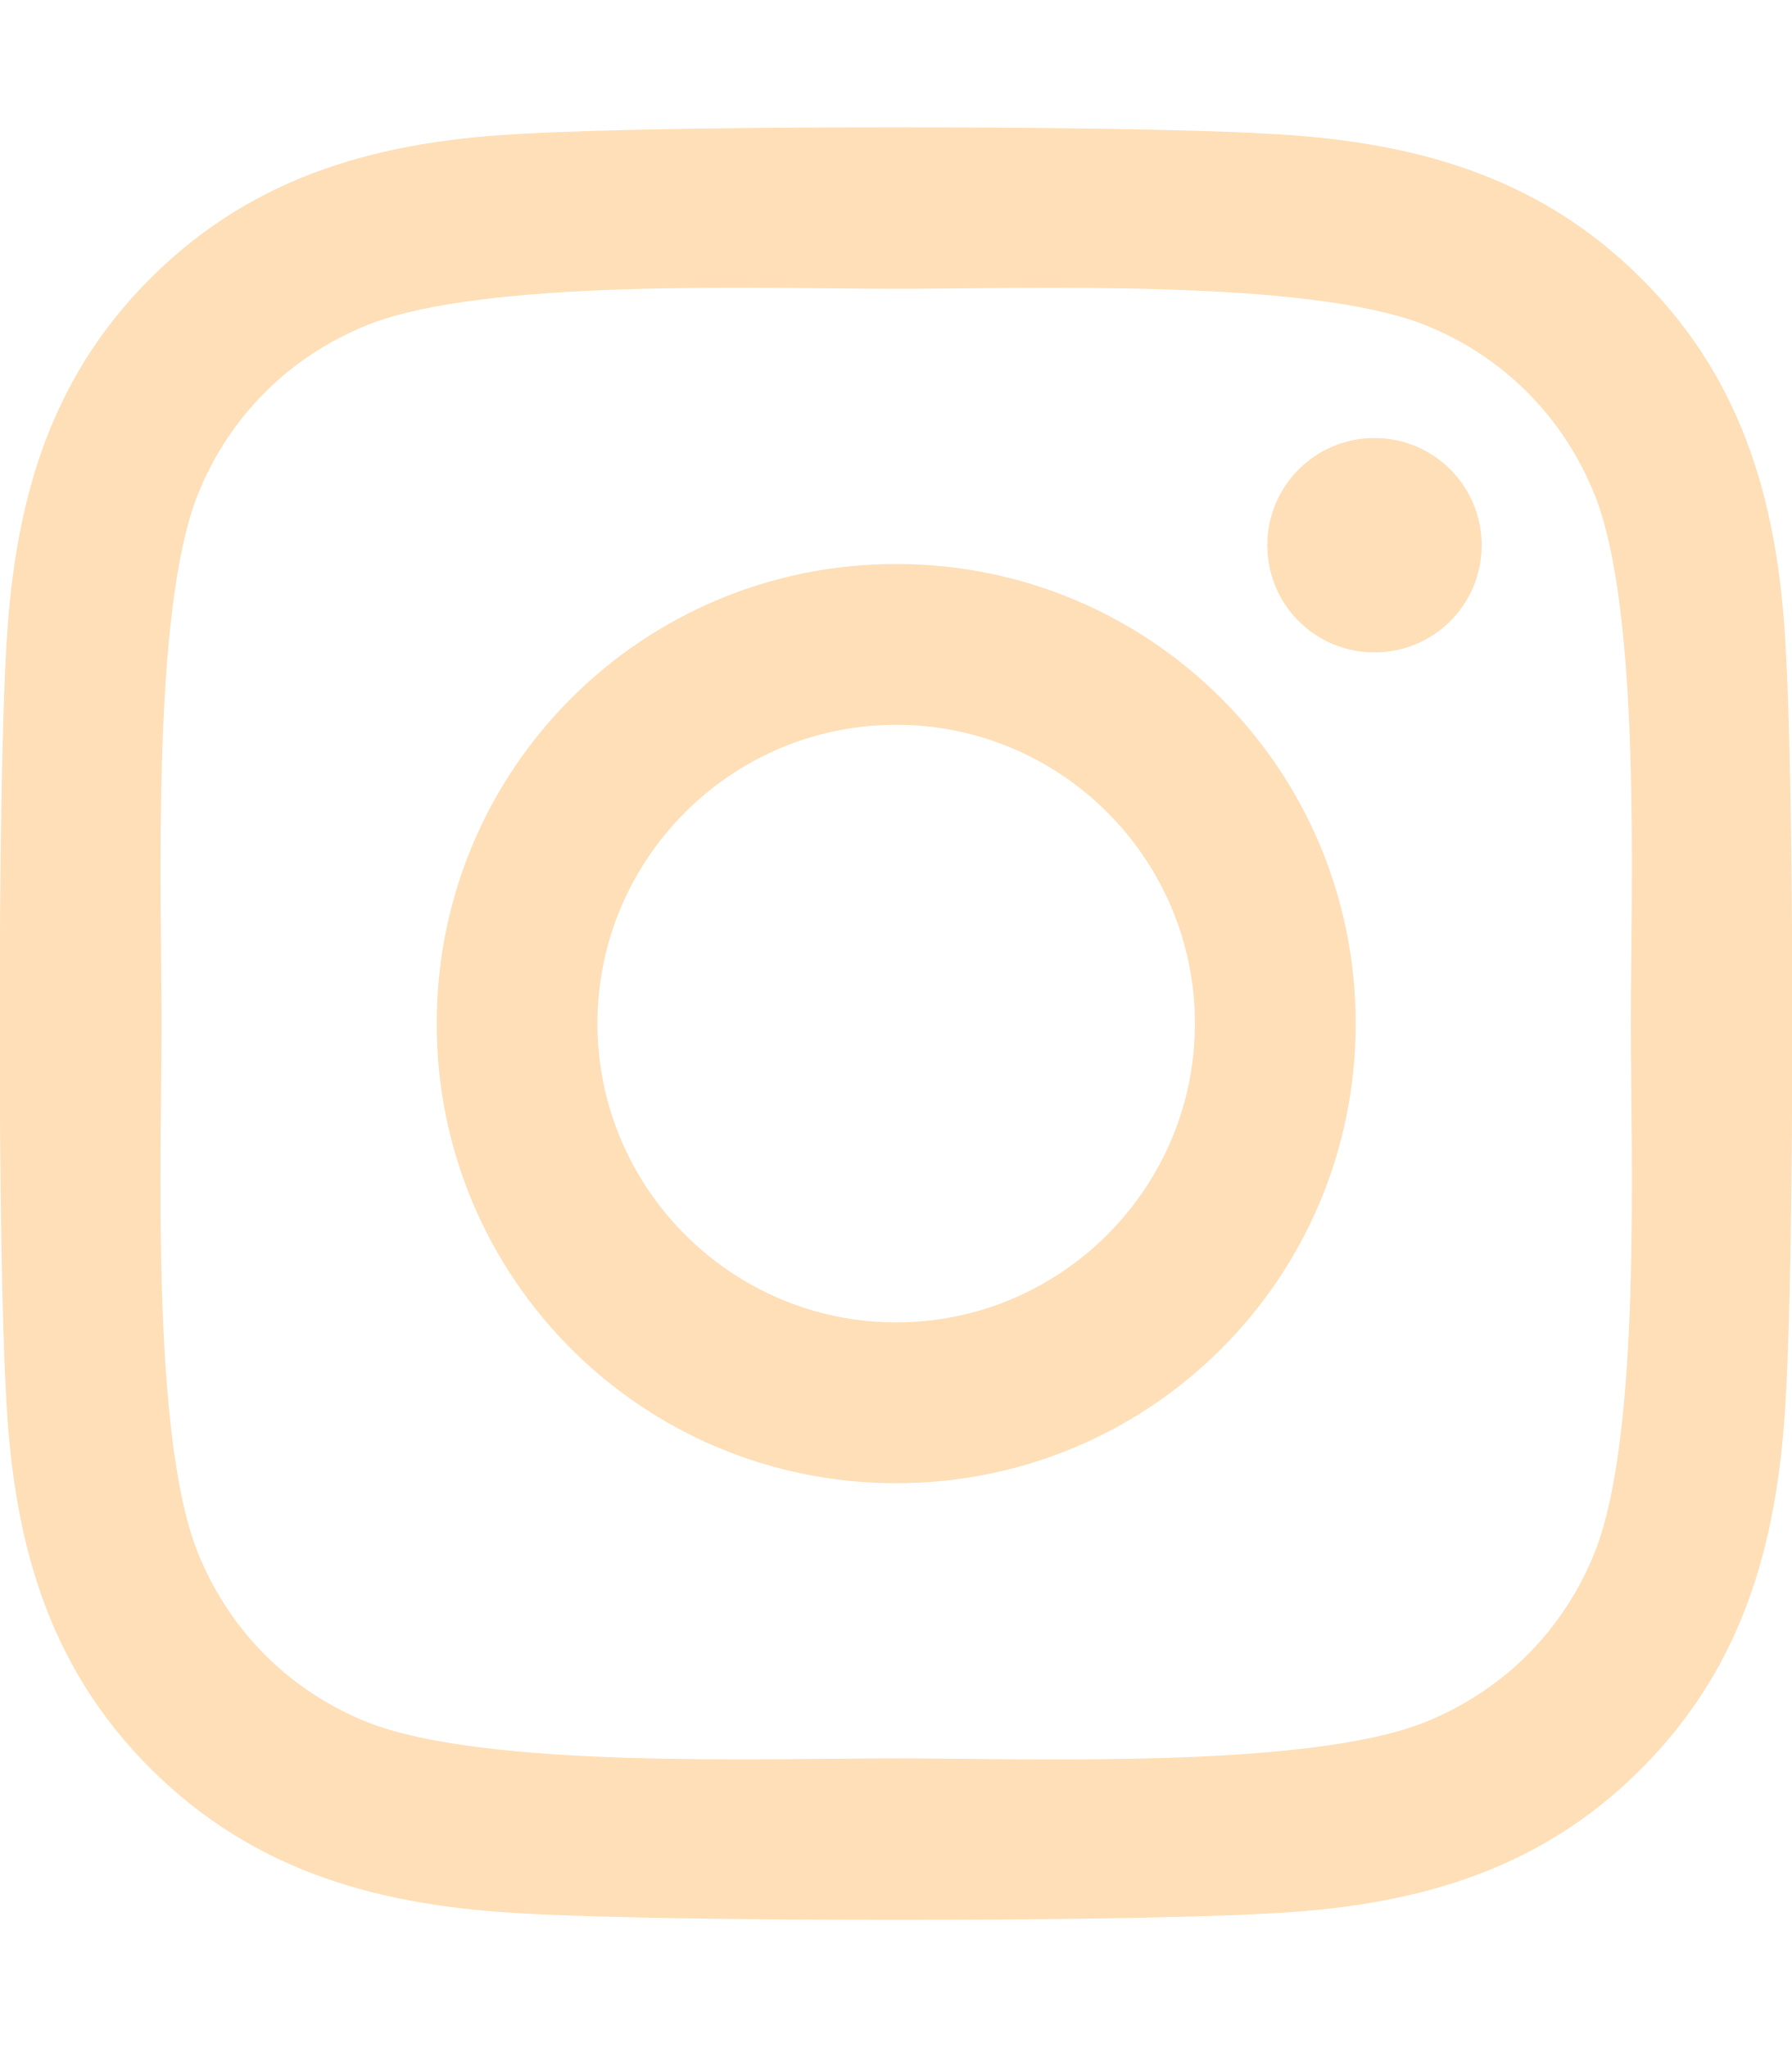
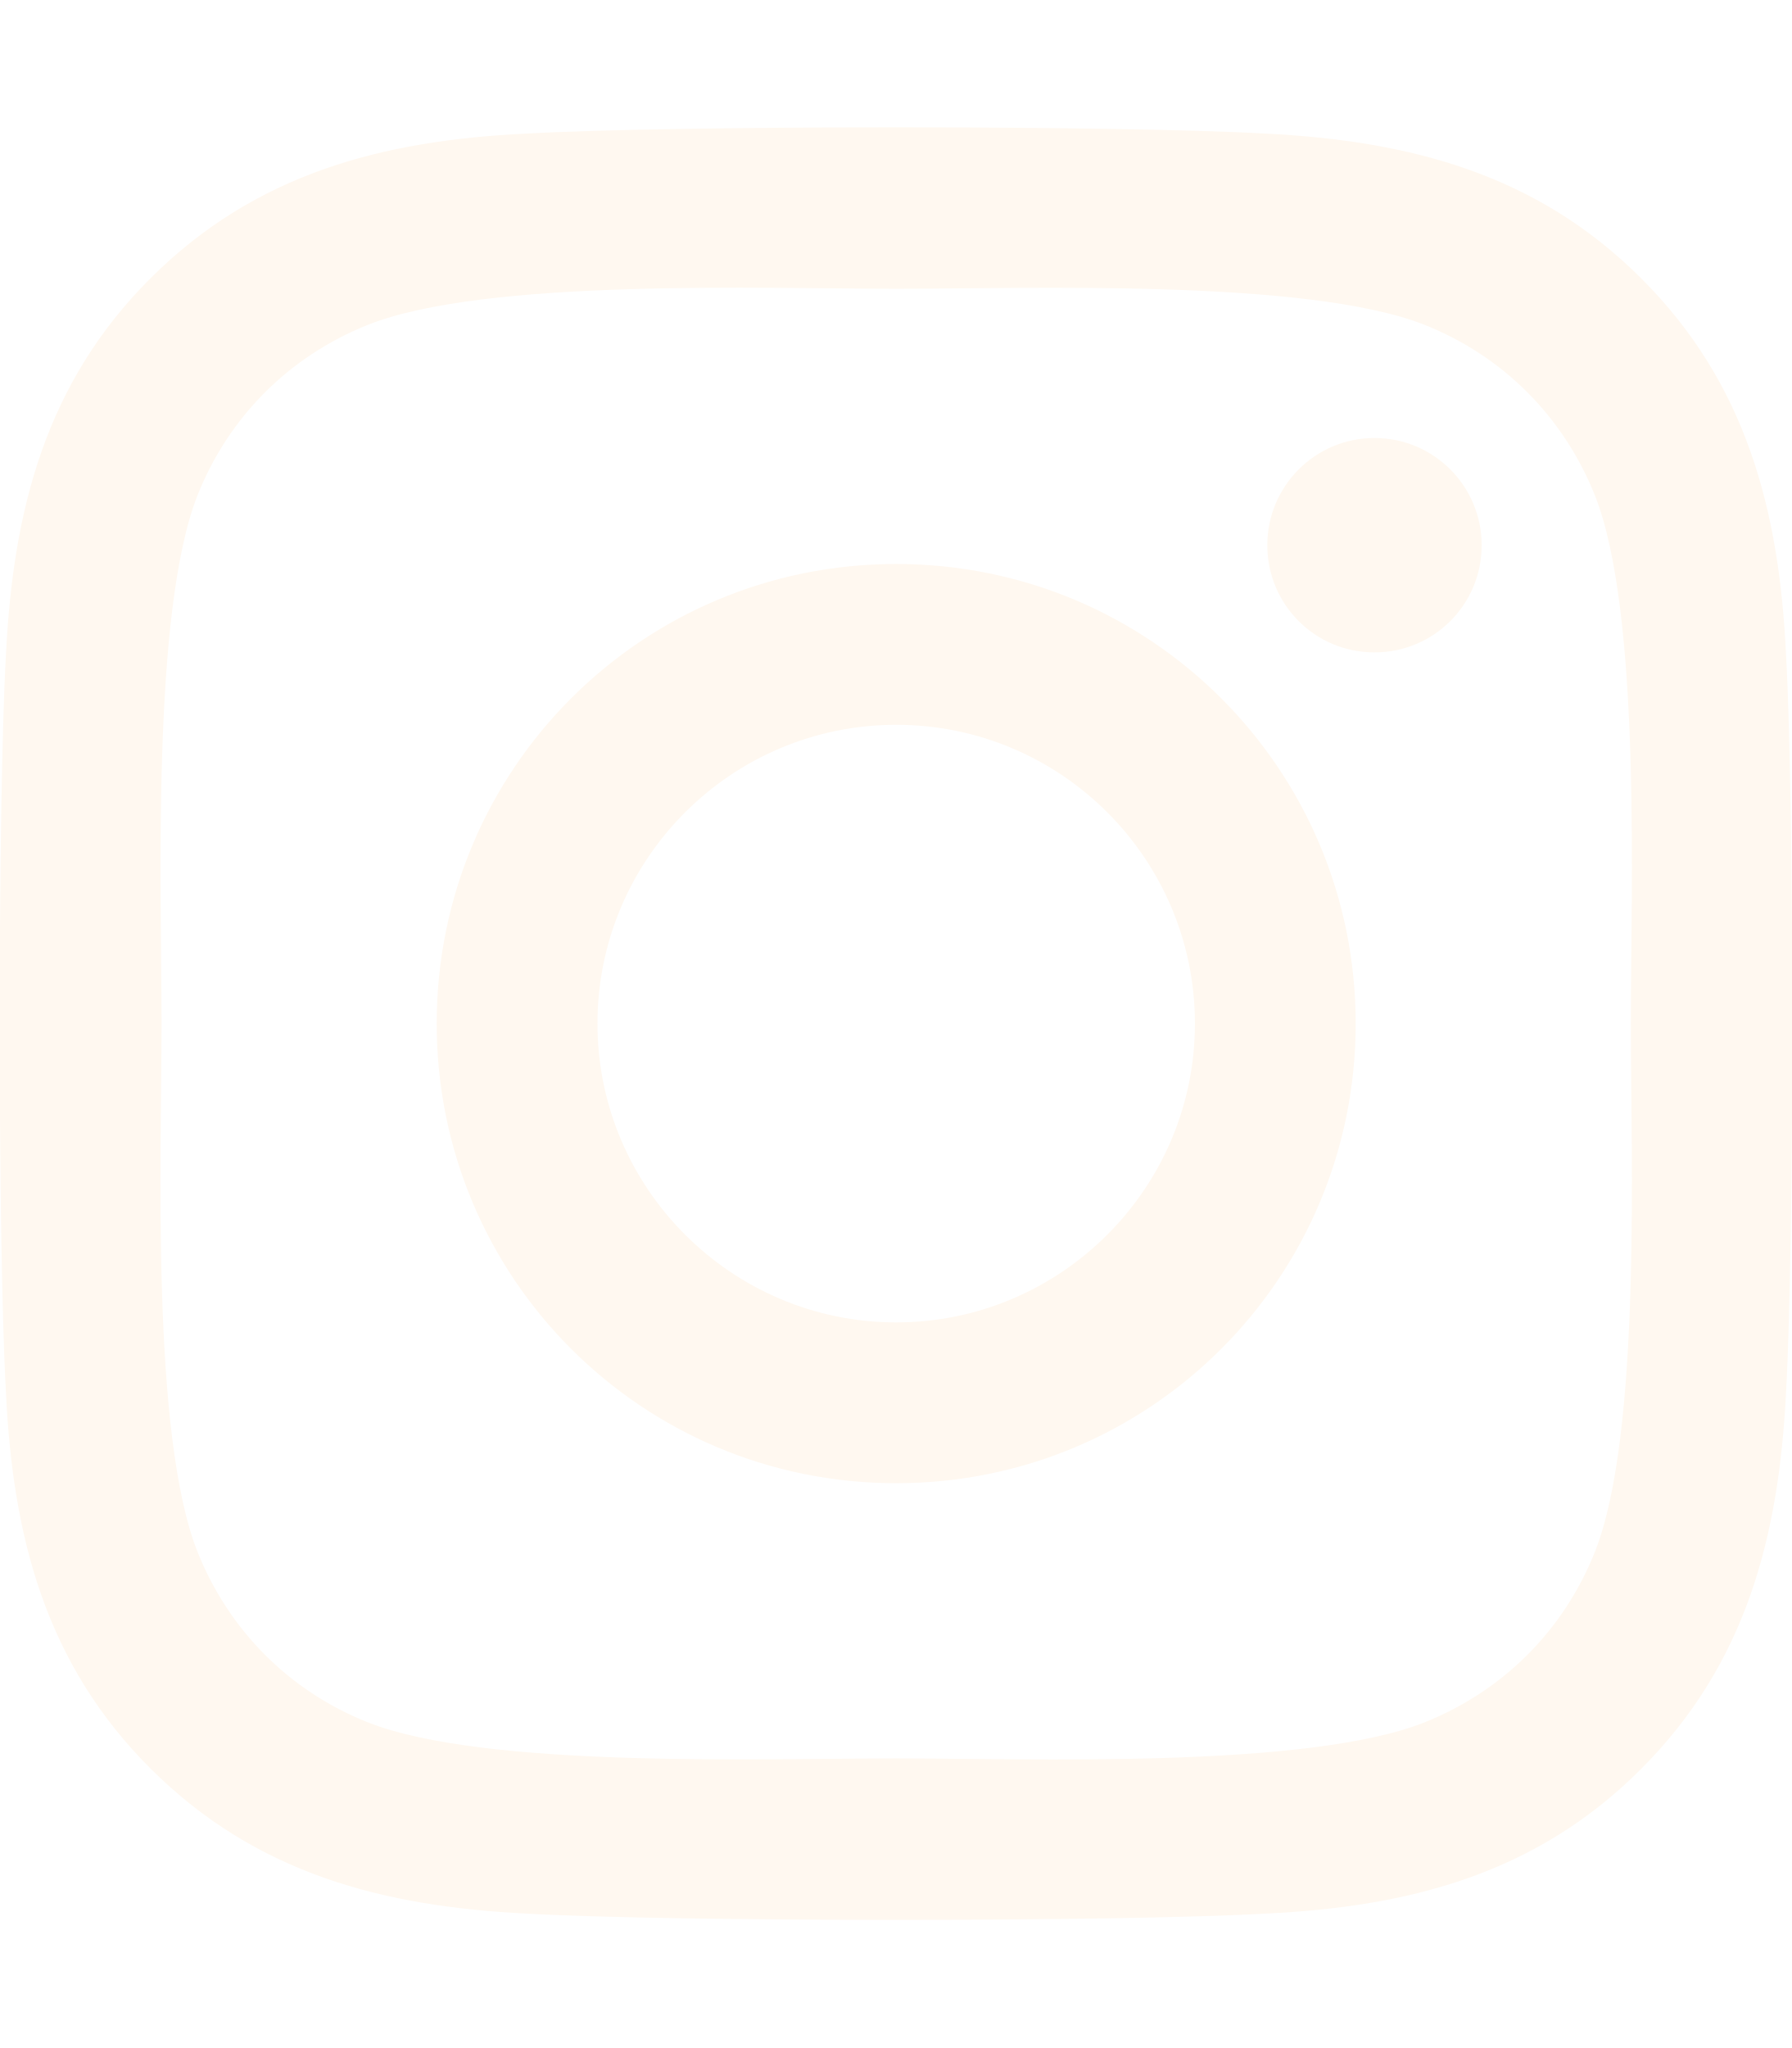
<svg xmlns="http://www.w3.org/2000/svg" height="16" width="14" viewBox="0 0 448 512">
-   <path opacity="1" fill="#ffdfb7" d="M224.1 141c-63.6 0-114.9 51.3-114.9 114.9s51.3 114.9 114.9 114.9S339 319.5 339 255.9 287.7 141 224.1 141zm0 189.6c-41.1 0-74.7-33.5-74.7-74.7s33.5-74.7 74.7-74.7 74.7 33.5 74.7 74.7-33.6 74.7-74.7 74.7zm146.4-194.3c0 14.9-12 26.8-26.8 26.8-14.9 0-26.8-12-26.8-26.8s12-26.8 26.8-26.8 26.8 12 26.8 26.8zm76.1 27.2c-1.7-35.9-9.9-67.7-36.2-93.9-26.2-26.2-58-34.4-93.9-36.2-37-2.1-147.9-2.1-184.9 0-35.8 1.7-67.6 9.9-93.9 36.1s-34.4 58-36.2 93.9c-2.1 37-2.1 147.9 0 184.9 1.7 35.9 9.9 67.7 36.2 93.9s58 34.4 93.9 36.2c37 2.1 147.9 2.1 184.9 0 35.9-1.7 67.7-9.9 93.9-36.2 26.2-26.2 34.4-58 36.2-93.9 2.1-37 2.1-147.8 0-184.8zM398.8 388c-7.8 19.6-22.9 34.7-42.6 42.6-29.5 11.7-99.5 9-132.1 9s-102.7 2.6-132.1-9c-19.6-7.8-34.7-22.9-42.6-42.6-11.7-29.5-9-99.5-9-132.1s-2.6-102.7 9-132.1c7.8-19.6 22.9-34.7 42.6-42.6 29.5-11.7 99.5-9 132.1-9s102.7-2.6 132.1 9c19.6 7.8 34.7 22.9 42.6 42.6 11.7 29.5 9 99.5 9 132.1s2.7 102.7-9 132.1z" />
+   <path opacity="1" fill="#fff8f0" d="M224.1 141c-63.6 0-114.9 51.3-114.9 114.9s51.3 114.9 114.9 114.9S339 319.5 339 255.9 287.7 141 224.1 141zm0 189.6c-41.1 0-74.7-33.5-74.7-74.7s33.5-74.7 74.7-74.7 74.7 33.5 74.7 74.7-33.6 74.7-74.7 74.7zm146.4-194.3c0 14.9-12 26.8-26.8 26.8-14.9 0-26.8-12-26.8-26.8s12-26.8 26.8-26.8 26.8 12 26.8 26.8zm76.1 27.2c-1.7-35.9-9.9-67.7-36.2-93.9-26.2-26.2-58-34.4-93.9-36.2-37-2.1-147.9-2.1-184.9 0-35.8 1.7-67.6 9.9-93.9 36.1s-34.4 58-36.2 93.9c-2.1 37-2.1 147.9 0 184.9 1.7 35.9 9.9 67.7 36.2 93.9s58 34.4 93.9 36.2c37 2.1 147.9 2.1 184.9 0 35.9-1.7 67.7-9.9 93.9-36.2 26.2-26.2 34.4-58 36.2-93.9 2.1-37 2.1-147.8 0-184.8zM398.8 388c-7.8 19.6-22.9 34.7-42.6 42.6-29.5 11.7-99.5 9-132.1 9s-102.7 2.6-132.1-9c-19.6-7.8-34.7-22.9-42.6-42.6-11.7-29.5-9-99.5-9-132.1s-2.6-102.7 9-132.1c7.8-19.6 22.9-34.7 42.6-42.6 29.5-11.7 99.5-9 132.1-9s102.7-2.6 132.1 9c19.6 7.8 34.7 22.9 42.6 42.6 11.7 29.5 9 99.5 9 132.1s2.7 102.7-9 132.1z" />
</svg>
